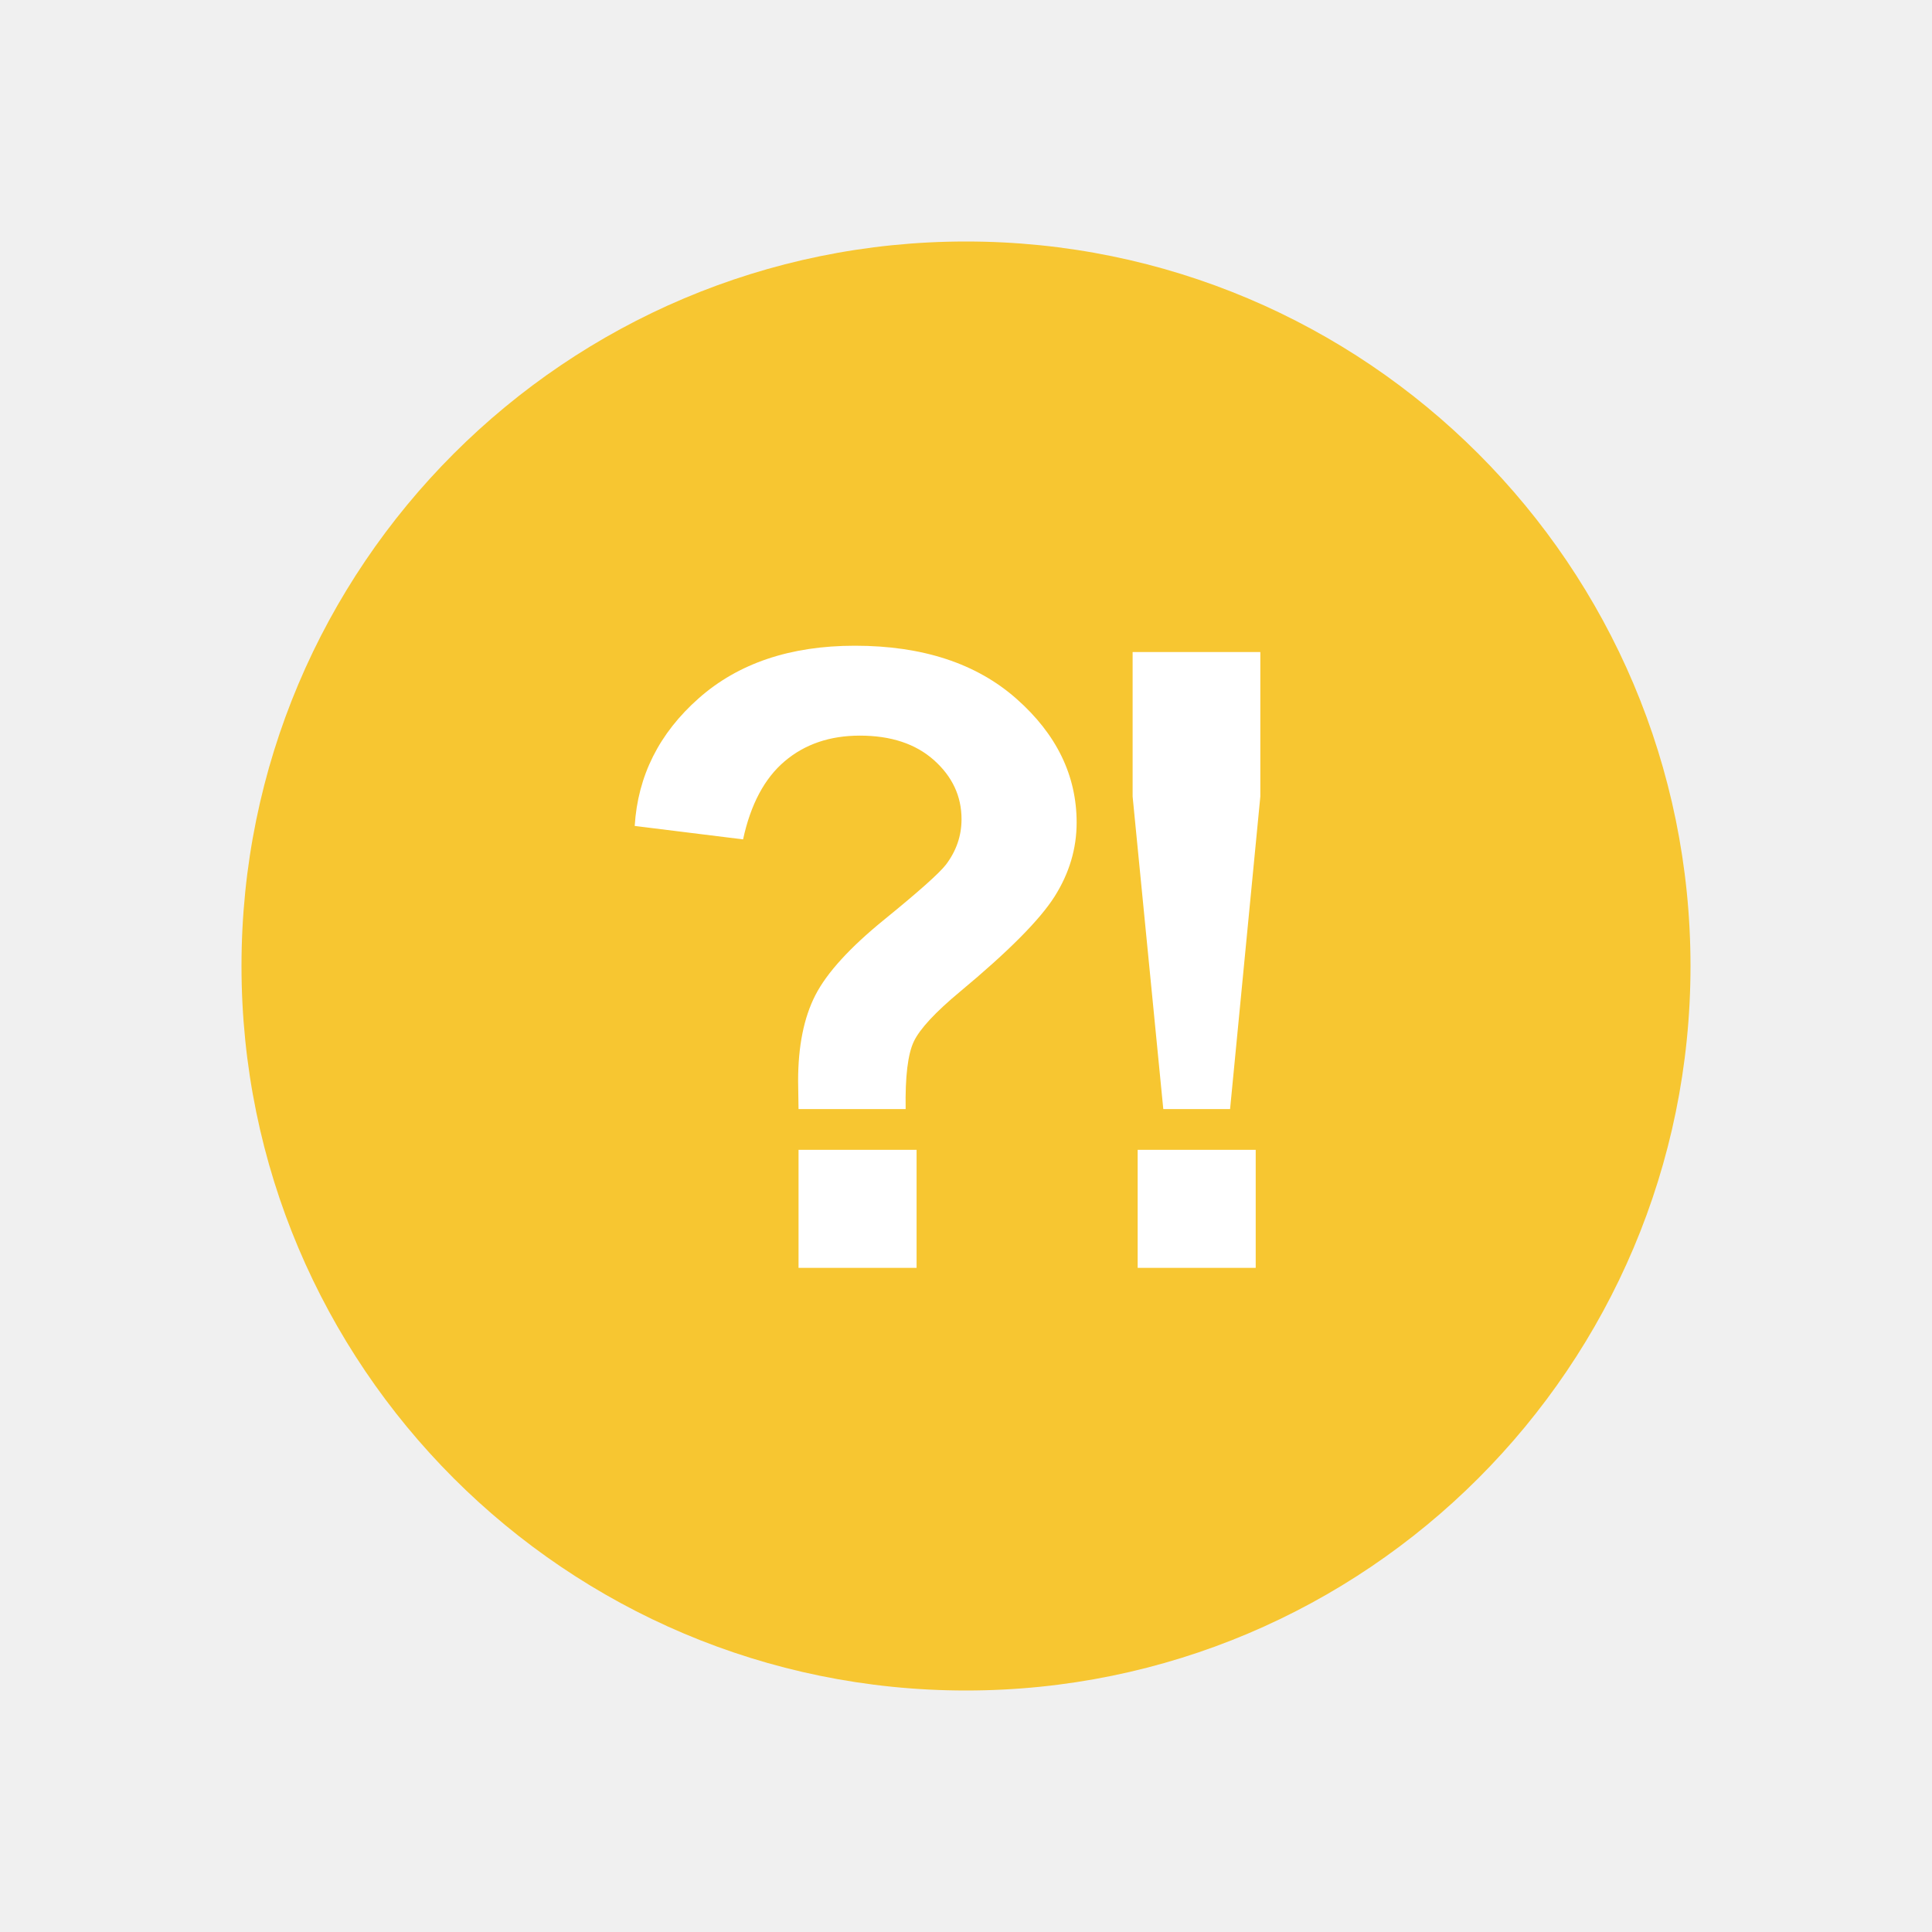
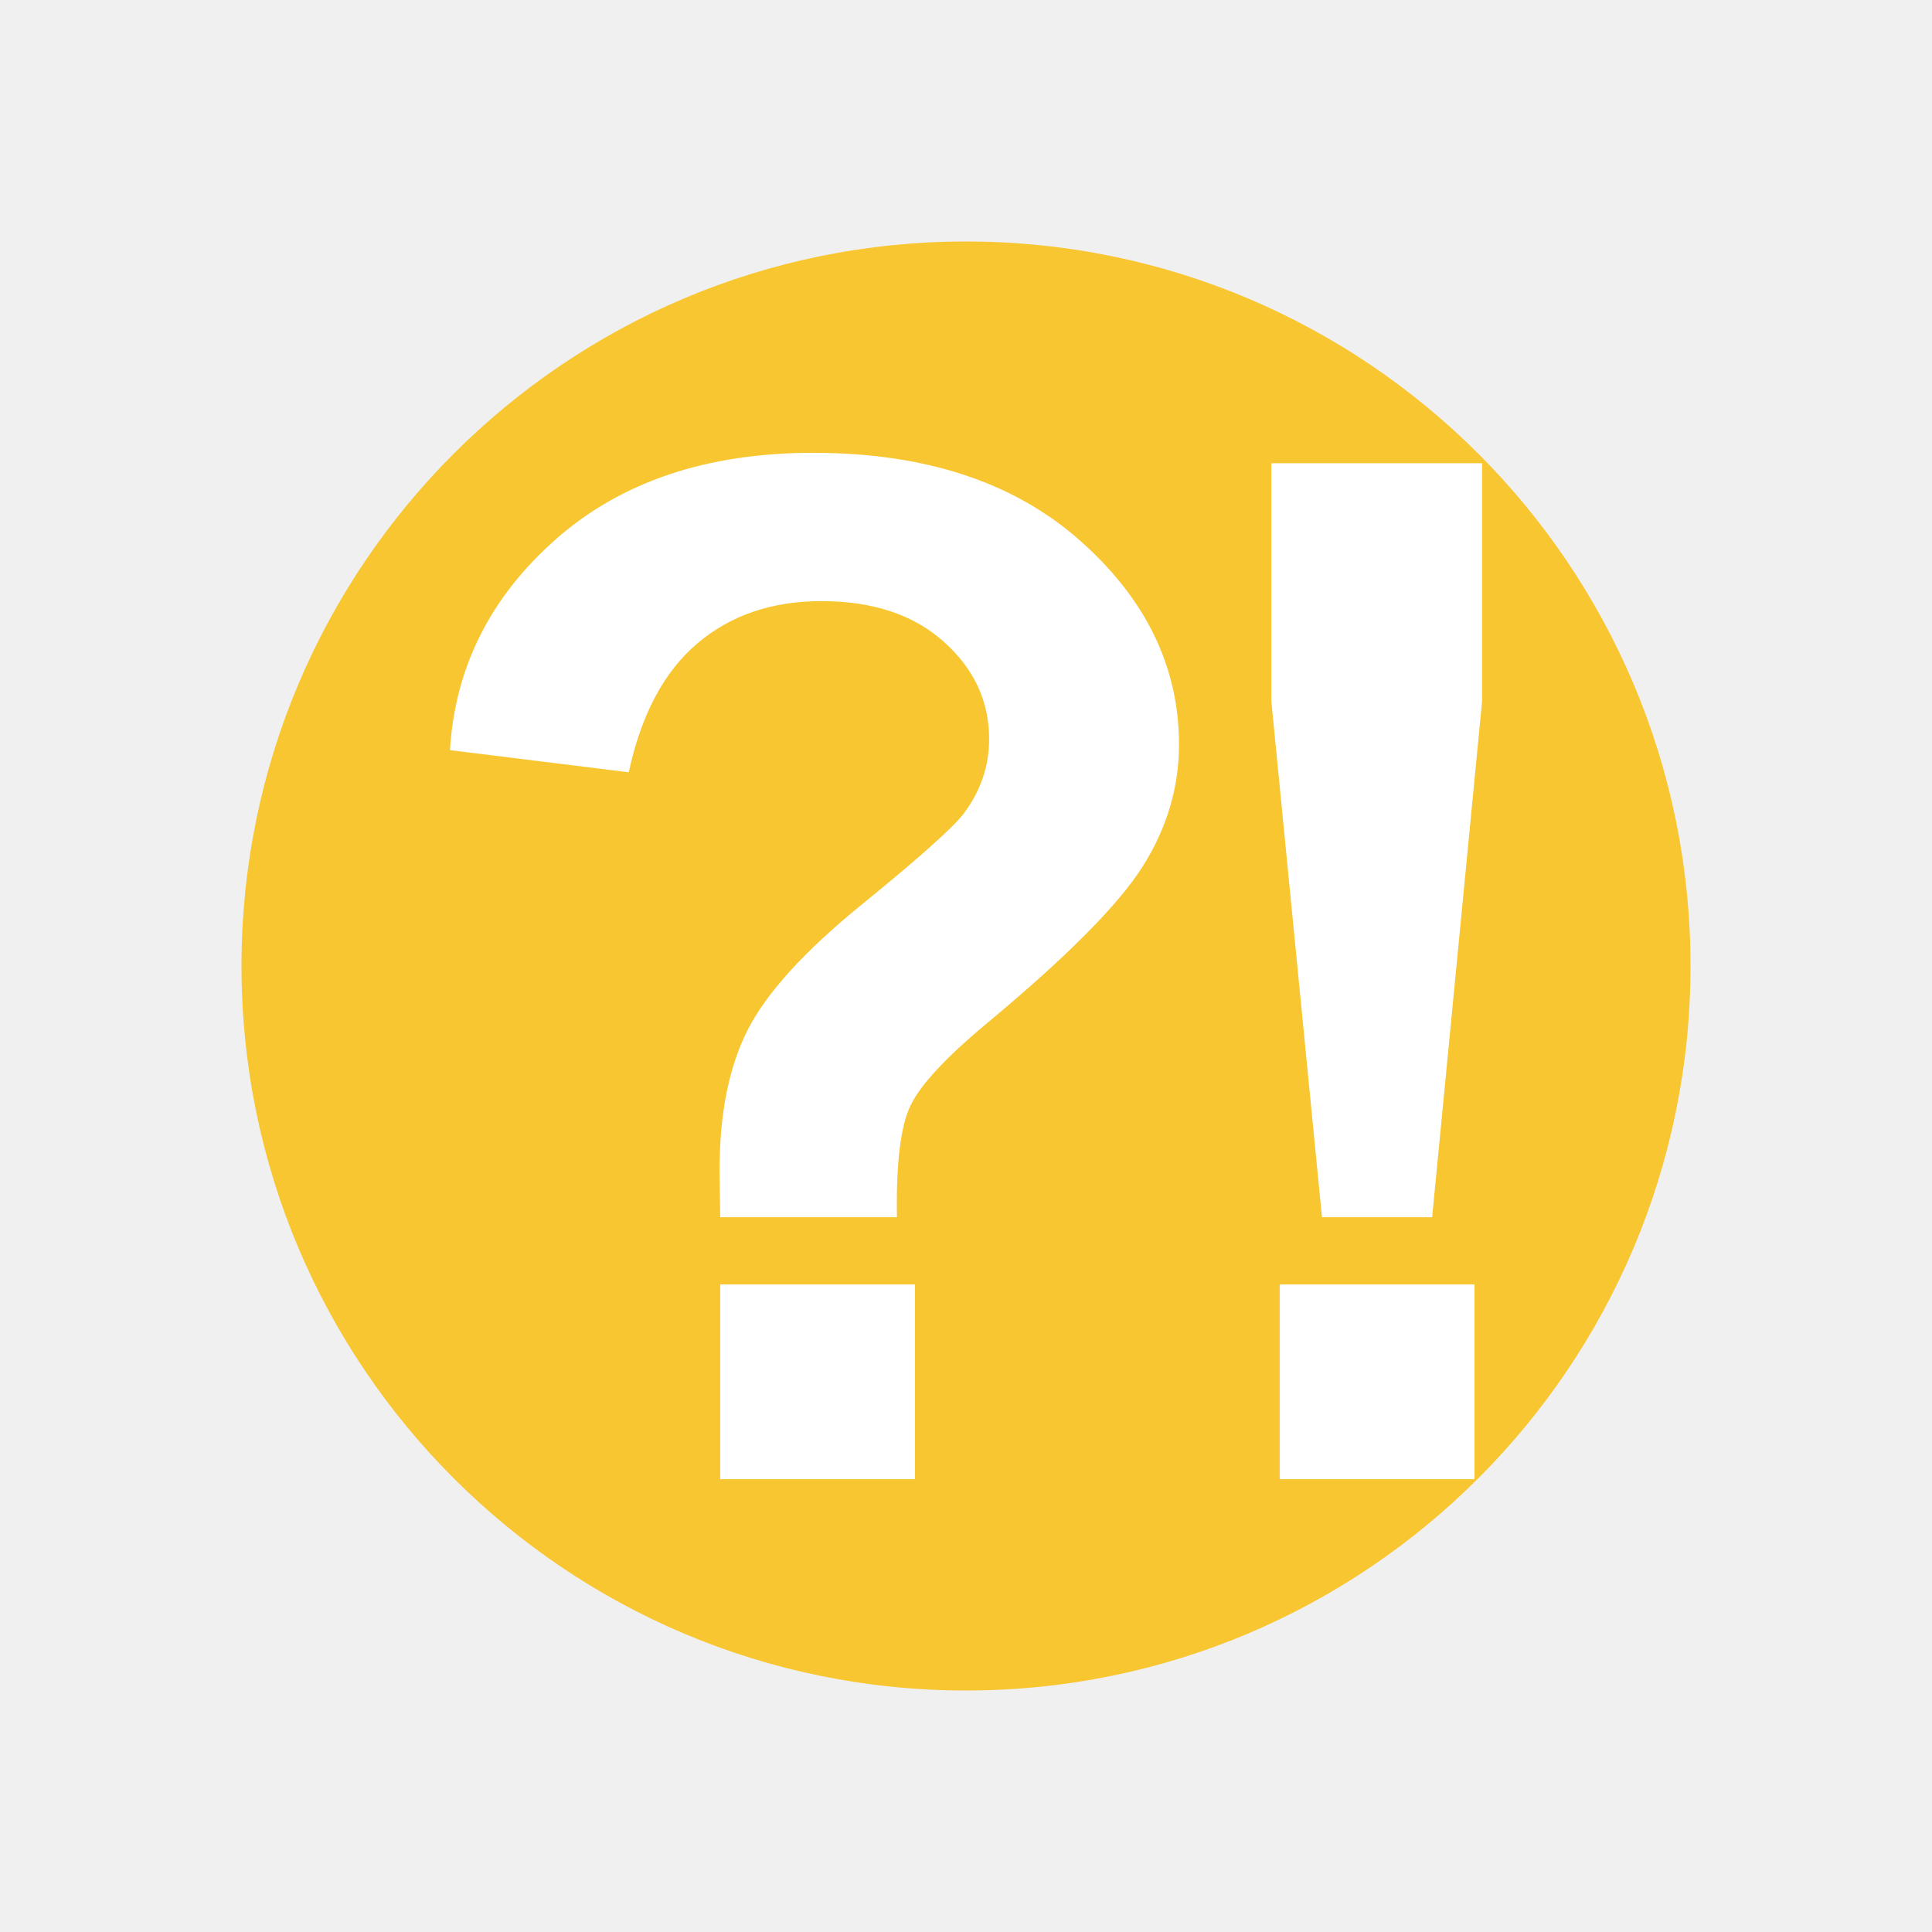
<svg xmlns="http://www.w3.org/2000/svg" width="128" height="128" viewBox="0 0 128 128">
  <circle cx="64" cy="64" r="48" fill="#F7C631" />
-   <path fill="#FFFFFF" d="M60.002 73.479H52.905Q52.877 71.949 52.877 71.615Q52.877 68.164 54.018 65.937Q55.159 63.71 58.583 60.927Q62.006 58.144 62.674 57.281Q63.704 55.917 63.704 54.275Q63.704 51.993 61.881 50.365Q60.058 48.737 56.969 48.737Q53.99 48.737 51.987 50.435Q49.983 52.132 49.231 55.611L42.051 54.721Q42.357 49.739 46.295 46.26Q50.233 42.781 56.635 42.781Q63.37 42.781 67.35 46.302Q71.33 49.822 71.33 54.498Q71.33 57.086 69.869 59.396Q68.407 61.707 63.62 65.687Q61.143 67.746 60.545 68.999Q59.947 70.251 60.002 73.479ZM52.905 84.0V76.179H60.726V84.0Z M77.071 73.479 75.039 52.772V43.198H83.5V52.772L81.496 73.479ZM75.373 84.0V76.179H83.194V84.0Z" />
+   <path fill="#FFFFFF" d="M59.425 80.644H47.717Q47.671 78.119 47.671 77.568Q47.671 71.874 49.553 68.201Q51.436 64.528 57.083 59.937Q62.731 55.345 63.833 53.922Q65.532 51.672 65.532 48.963Q65.532 45.198 62.524 42.512Q59.517 39.826 54.42 39.826Q49.507 39.826 46.202 42.627Q42.896 45.427 41.656 51.167L29.81 49.698Q30.315 41.479 36.812 35.739Q43.309 30.0 53.869 30.0Q64.981 30.0 71.547 35.808Q78.112 41.616 78.112 49.33Q78.112 53.6 75.702 57.411Q73.291 61.222 65.394 67.788Q61.308 71.186 60.32 73.252Q59.333 75.318 59.425 80.644ZM47.717 98.0V85.098H60.619V98.0Z M87.584 80.644 84.232 46.483V30.689H98.19V46.483L94.884 80.644ZM84.783 98.0V85.098H97.685V98.0Z" />
</svg>
